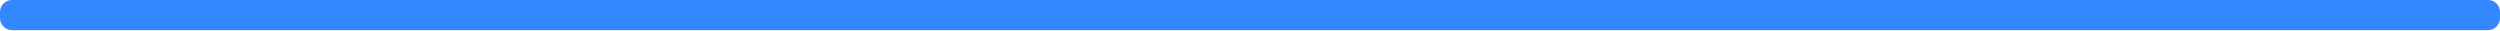
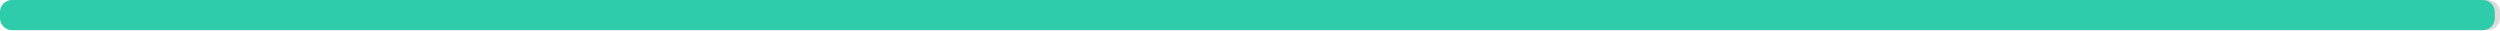
<svg xmlns="http://www.w3.org/2000/svg" width="830" height="10">
  <g>
    <rect style="fill: #ddd;" height="10" width="830" rx="4" y="0" x="0" />
-     <rect style="fill: #3388ff;" height="10" width="830" rx="4" y="0" x="0" />
+     <rect style="fill: #2eccaa;" height="10" width="828.3" rx="4" y="0" x="0" />
  </g>
</svg>
